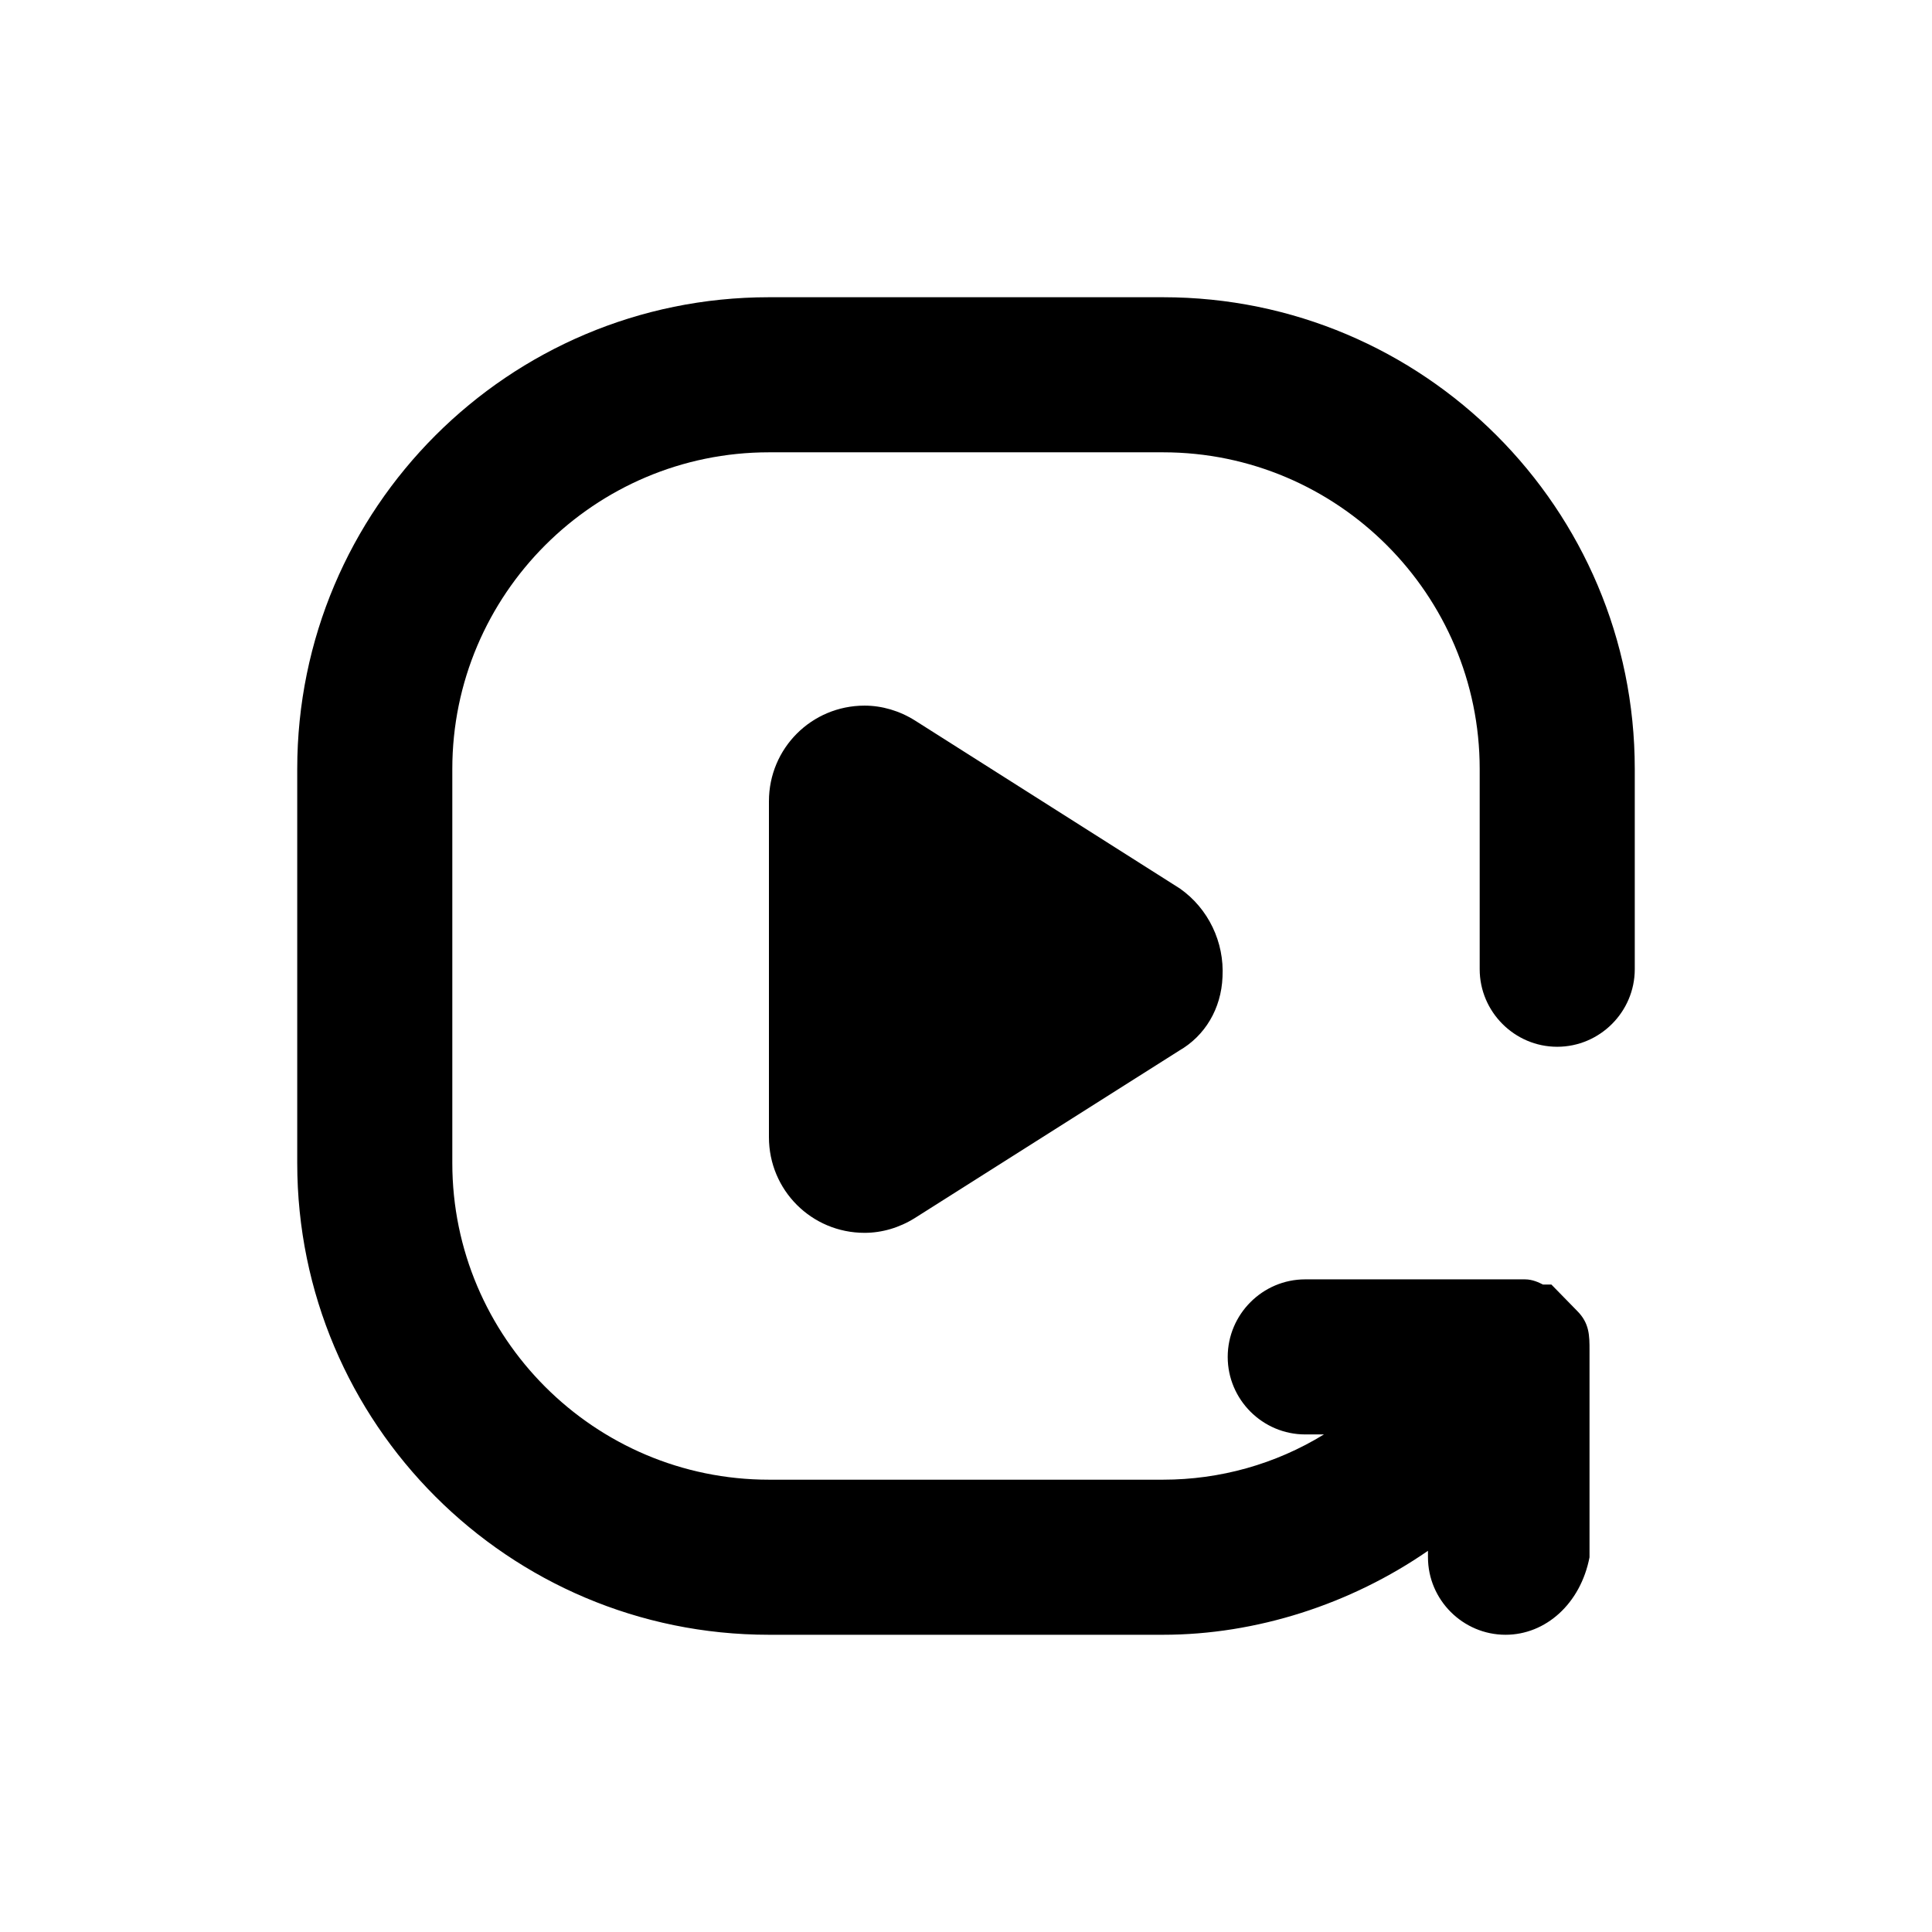
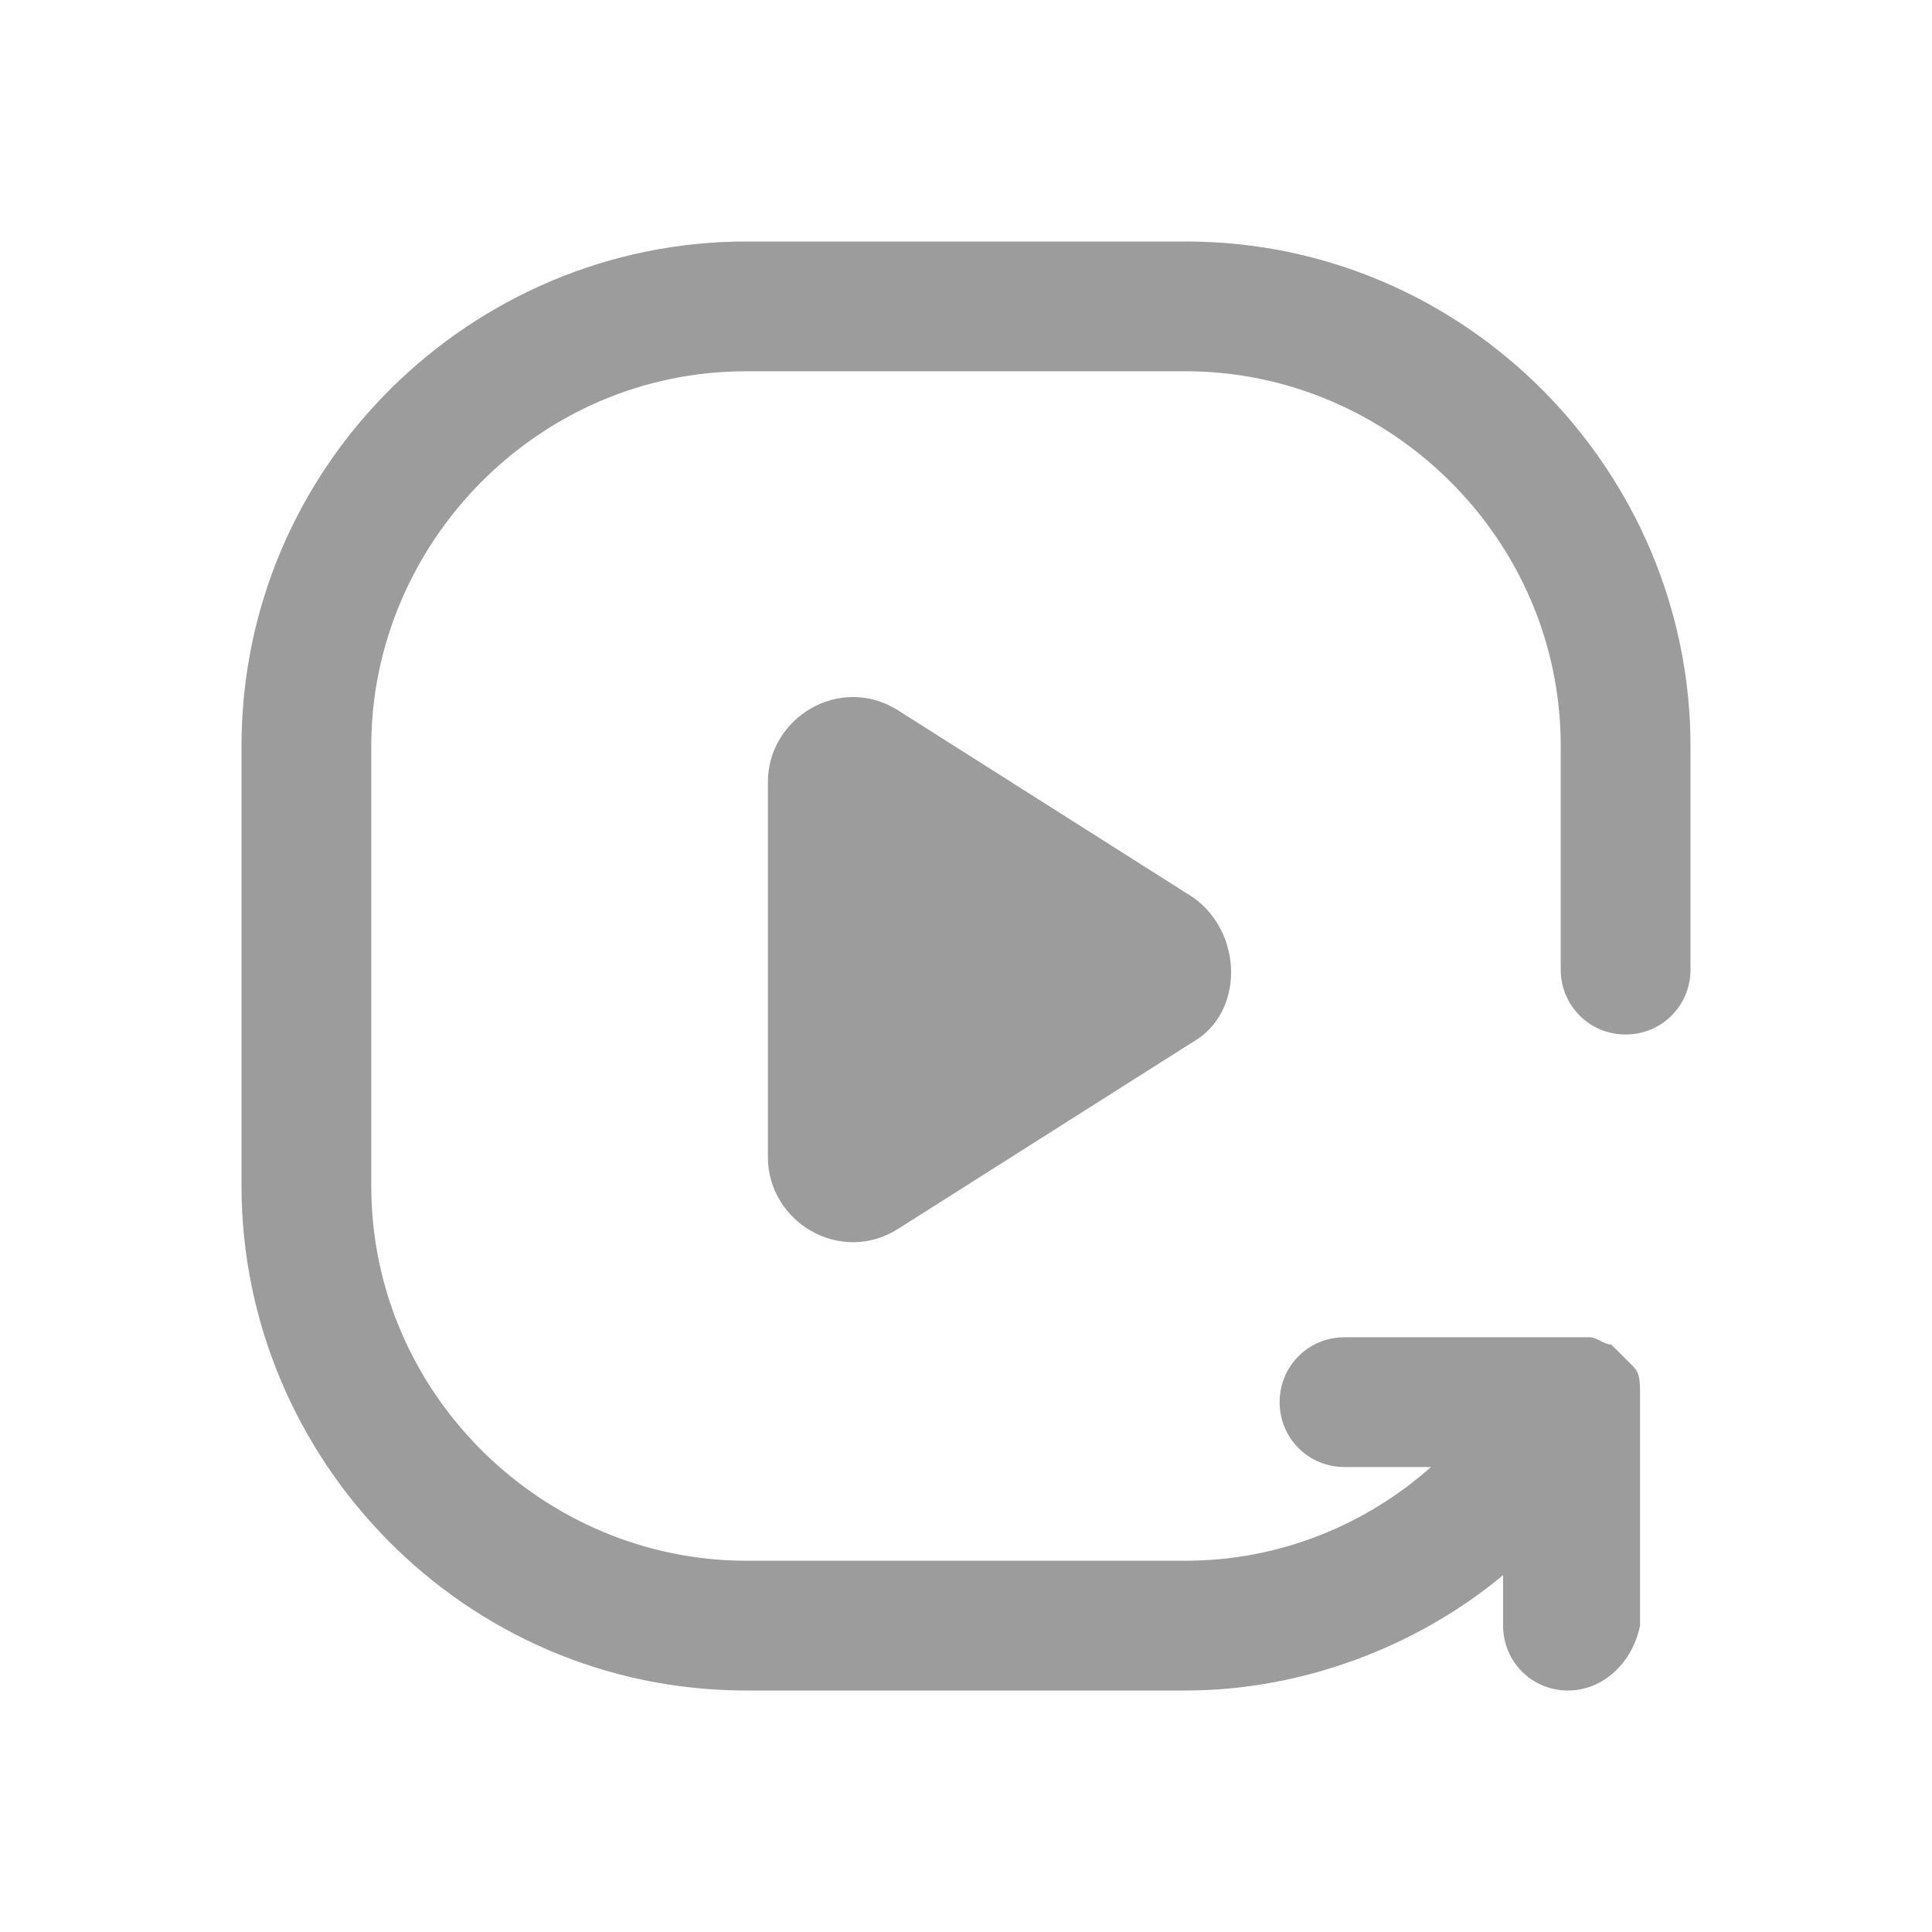
- <svg xmlns="http://www.w3.org/2000/svg" width="100%" height="100%" viewBox="0 0 26 26" fill="none">
-   <path d="M22 10.348V13.043C22 13.617 21.53 14.087 20.956 14.087C20.383 14.087 19.913 13.617 19.913 13.043V10.348C19.913 8 18 6.087 15.652 6.087H10.348C8 6.087 6.087 8 6.087 10.348V15.652C6.087 18 8 19.913 10.348 19.913H15.652C16.417 19.913 17.165 19.704 17.817 19.304H17.565C16.991 19.304 16.522 18.835 16.522 18.261C16.522 17.687 16.991 17.217 17.565 17.217H20.522C20.626 17.217 20.713 17.261 20.765 17.287H20.878L21.226 17.643C21.391 17.809 21.391 17.974 21.391 18.174V20.957C21.27 21.583 20.8 22 20.261 22C19.687 22 19.217 21.53 19.217 20.957V20.87C18.174 21.591 16.904 22 15.652 22H10.348C6.843 22 4 19.157 4 15.652V10.348C4 6.843 6.843 4 10.348 4H15.652C19.157 4 22 6.843 22 10.348Z" fill="currentColor" />
-   <path d="M16.452 13.148C16.435 13.574 16.217 13.939 15.869 14.139L12.313 16.391C12.104 16.522 11.869 16.591 11.635 16.591C10.922 16.591 10.348 16.017 10.348 15.304V10.783C10.348 10.07 10.922 9.496 11.635 9.496C11.869 9.496 12.104 9.565 12.313 9.696L15.878 11.957C16.261 12.226 16.478 12.678 16.452 13.148Z" fill="currentColor" />
+ <svg xmlns="http://www.w3.org/2000/svg" width="100%" height="100%" viewBox="0 0 24 24" fill="none">
+   <path d="M19.478 21C19.03 21 18.672 20.642 18.672 20.194V19.567C17.597 20.463 16.164 21 14.731 21H9.269C5.776 21 3 18.134 3 14.731V9.269C3 5.776 5.866 3 9.269 3H14.731C18.224 3 21 5.866 21 9.269V12.045C21 12.493 20.642 12.851 20.194 12.851C19.746 12.851 19.388 12.493 19.388 12.045V9.269C19.388 6.672 17.239 4.612 14.731 4.612H9.269C6.672 4.612 4.612 6.761 4.612 9.269V14.731C4.612 17.328 6.761 19.388 9.269 19.388H14.731C15.896 19.388 16.97 18.94 17.776 18.224H16.702C16.254 18.224 15.896 17.866 15.896 17.418C15.896 16.97 16.254 16.612 16.702 16.612H19.478C19.567 16.612 19.657 16.612 19.746 16.612C19.836 16.612 19.925 16.702 20.015 16.702C20.105 16.791 20.194 16.881 20.284 16.97C20.373 17.06 20.373 17.149 20.373 17.328V17.418V20.194C20.284 20.642 19.925 21 19.478 21Z" fill="#9C9C9C" />
+   <path d="M14.823 11.149C15.45 11.597 15.45 12.582 14.823 12.941L11.151 15.269C10.435 15.717 9.539 15.179 9.539 14.373V9.717C9.539 8.911 10.435 8.373 11.151 8.821L14.823 11.149Z" fill="#9C9C9C" />
</svg>
